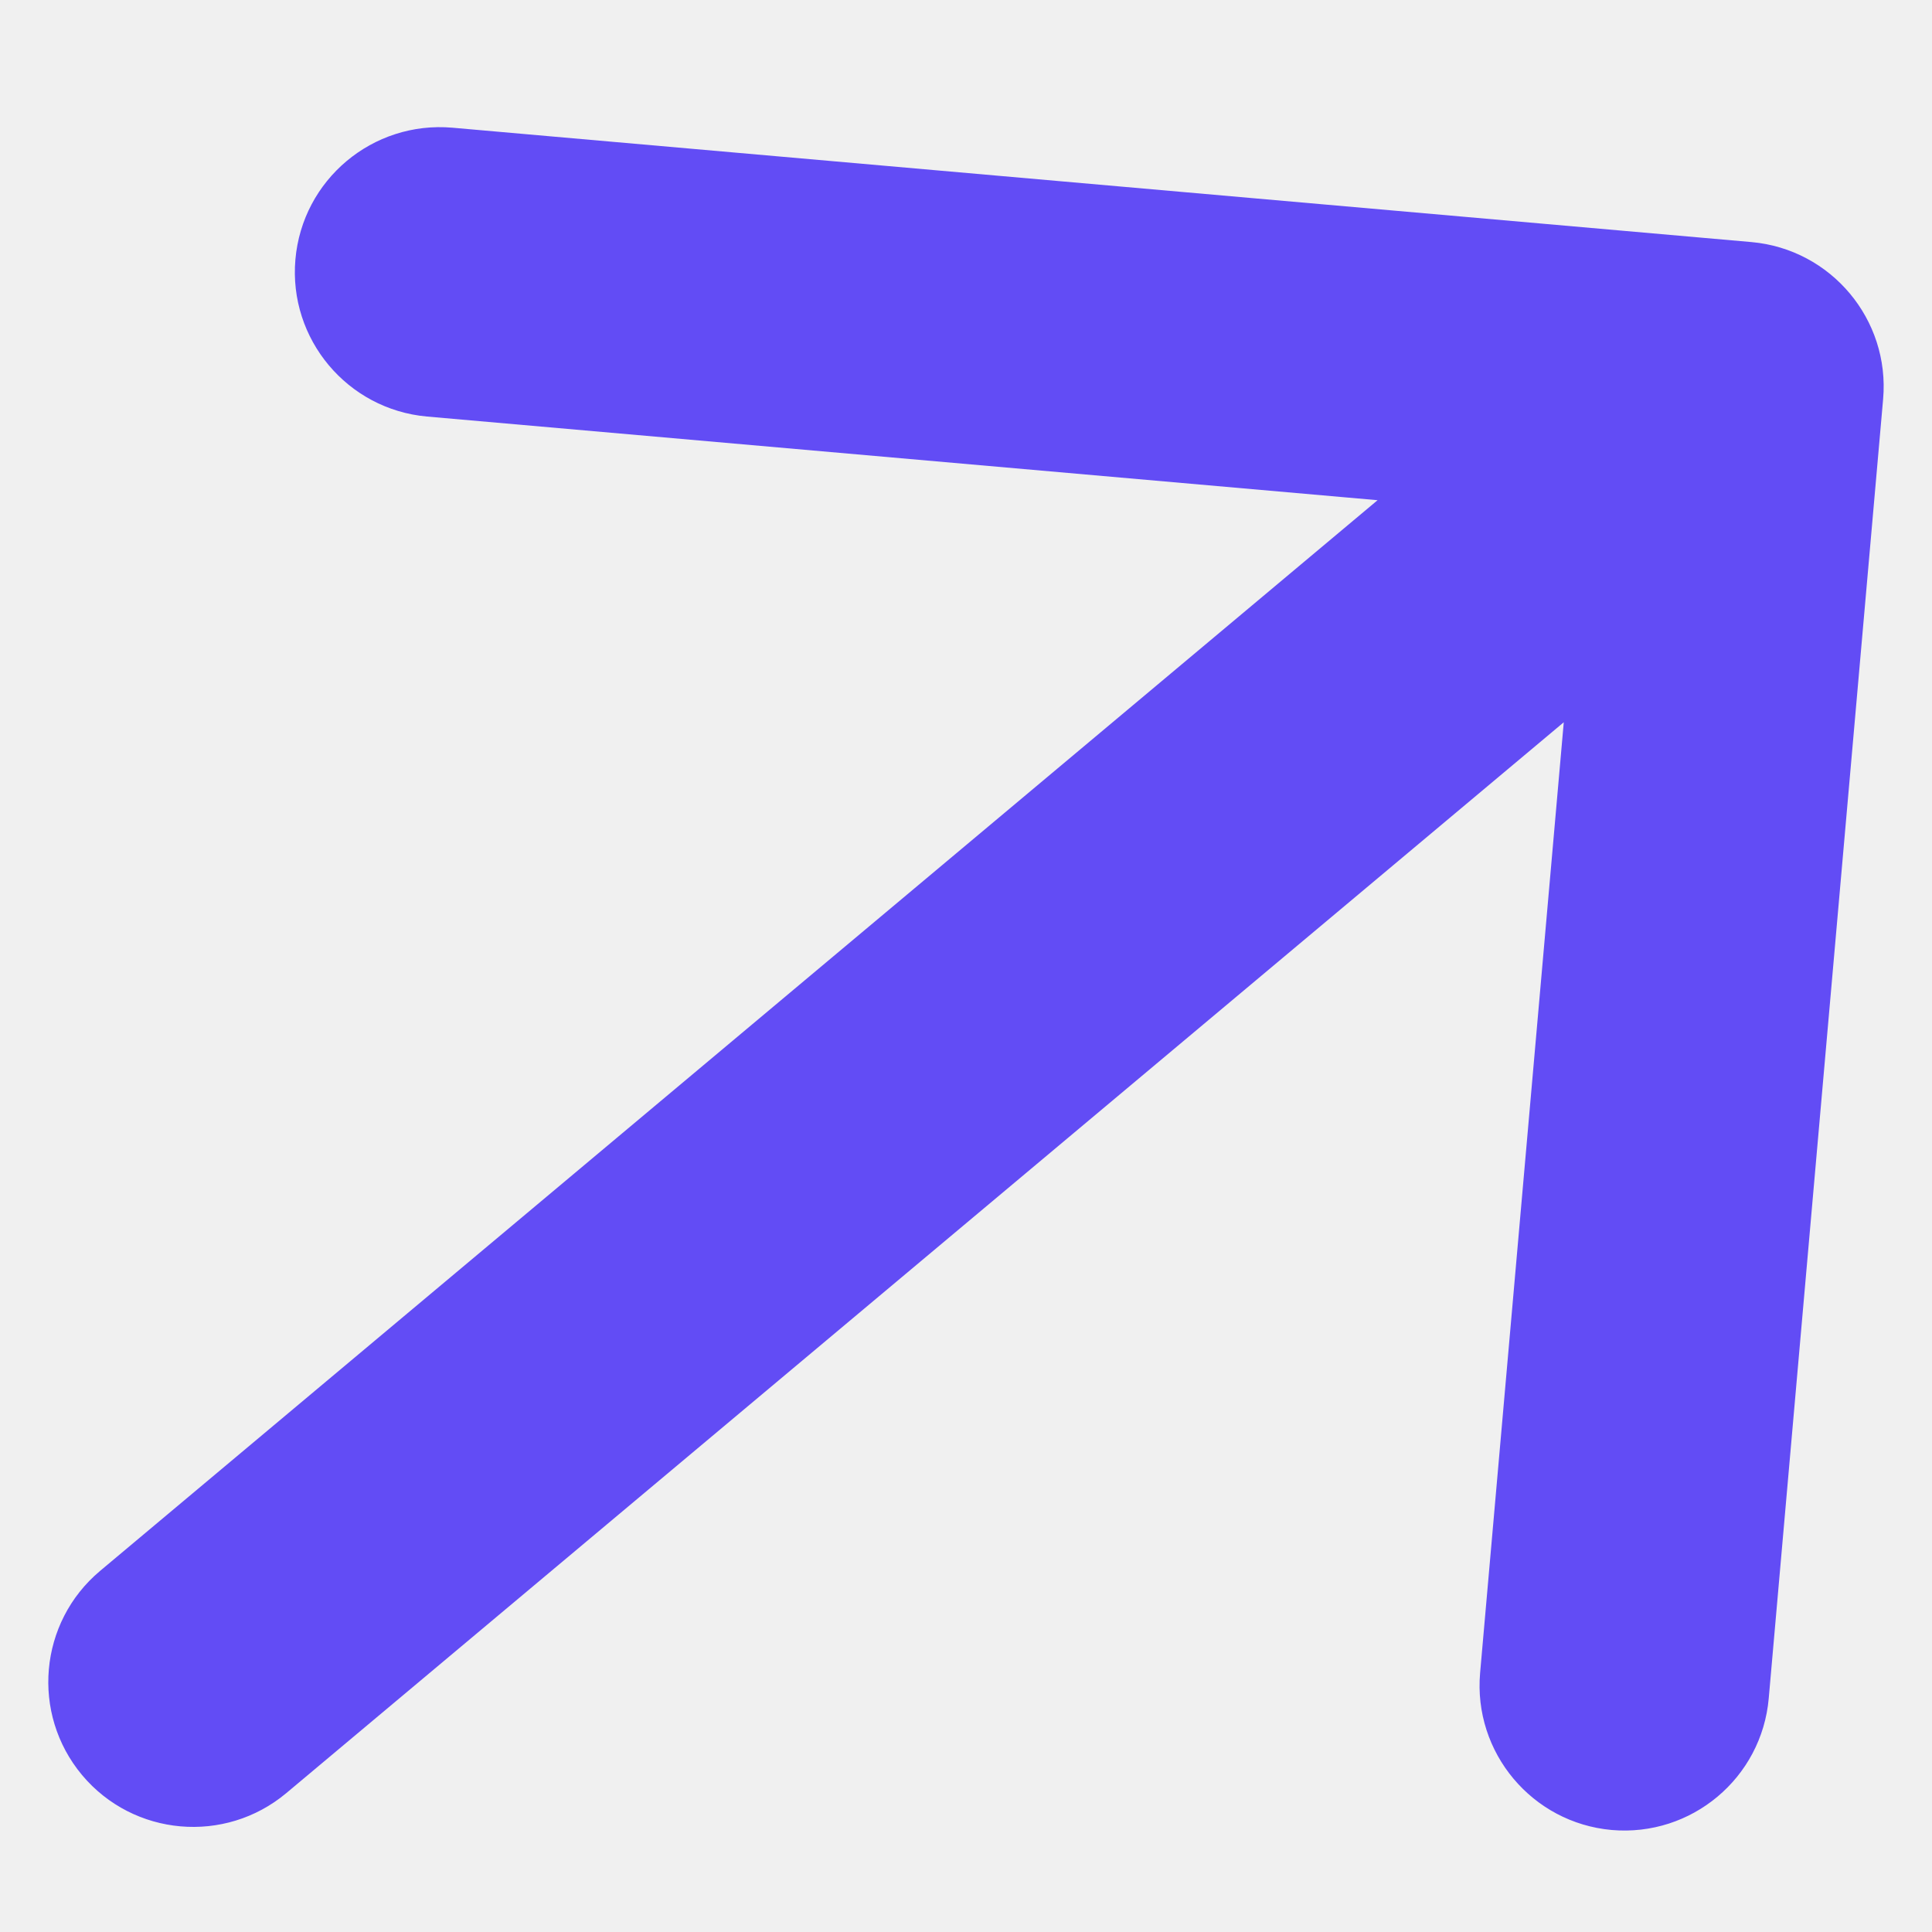
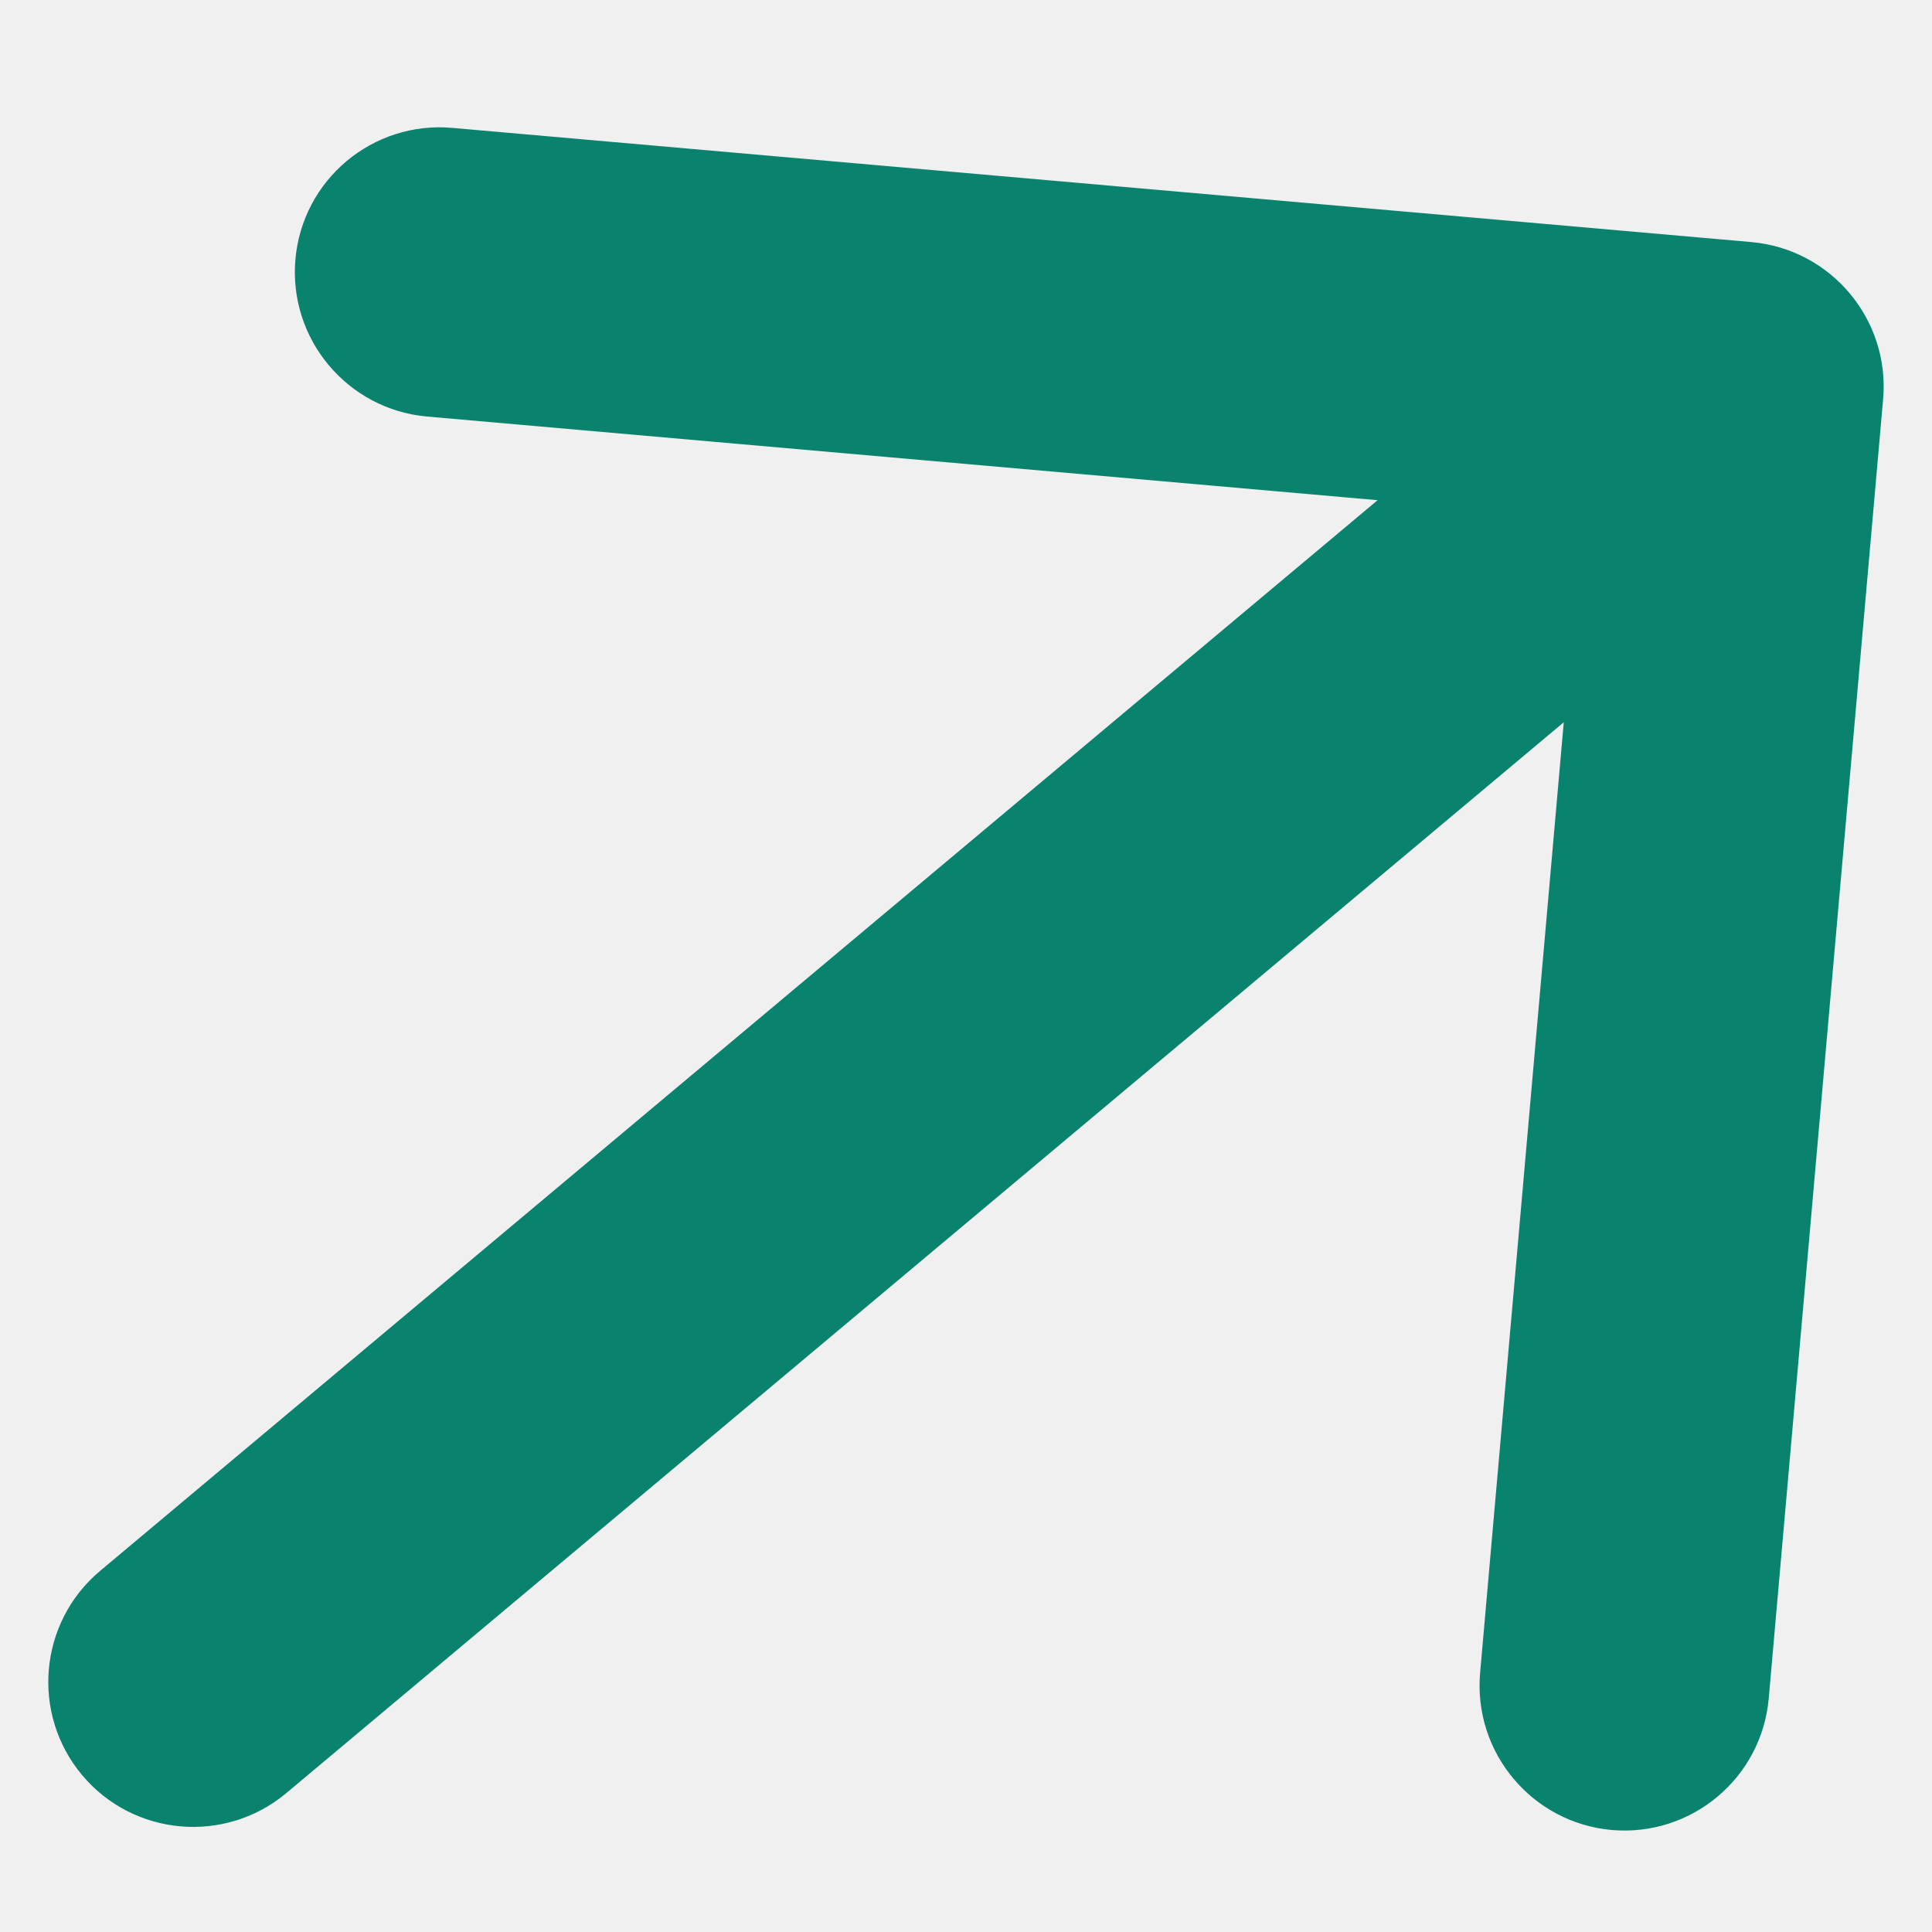
<svg xmlns="http://www.w3.org/2000/svg" width="10" height="10" viewBox="0 0 10 10" fill="none">
-   <path d="M0.518 8.131C0.201 8.397 0.159 8.87 0.425 9.188C0.691 9.505 1.164 9.547 1.482 9.281L0.518 8.131ZM9.747 2.066C9.783 1.654 9.478 1.29 9.066 1.253L2.342 0.661C1.929 0.625 1.565 0.93 1.529 1.343C1.493 1.755 1.798 2.119 2.21 2.156L8.187 2.682L7.661 8.659C7.625 9.071 7.93 9.435 8.342 9.472C8.755 9.508 9.119 9.203 9.155 8.79L9.747 2.066ZM1.482 9.281L9.482 2.575L8.518 1.426L0.518 8.131L1.482 9.281Z" fill="#624CF5" />
+   <g clip-path="url(#clip0_606_133)">
+     <path d="M0.518 8.131C0.201 8.397 0.159 8.87 0.425 9.188C0.691 9.505 1.164 9.547 1.482 9.281L0.518 8.131ZM9.747 2.066C9.783 1.654 9.478 1.29 9.066 1.253L2.342 0.662C1.929 0.625 1.565 0.93 1.529 1.343C1.493 1.755 1.798 2.119 2.21 2.156L8.187 2.682L7.661 8.659C7.625 9.071 7.93 9.435 8.342 9.472C8.755 9.508 9.119 9.203 9.155 8.79L9.747 2.066ZM1.482 9.281L9.482 2.575L8.518 1.426L0.518 8.131L1.482 9.281Z" fill="#09836D" />
+   </g>
+   <defs>
+     <clipPath id="clip0_606_133">
+       <rect width="10" height="10" fill="white" />
+     </clipPath>
+   </defs>
</svg>
